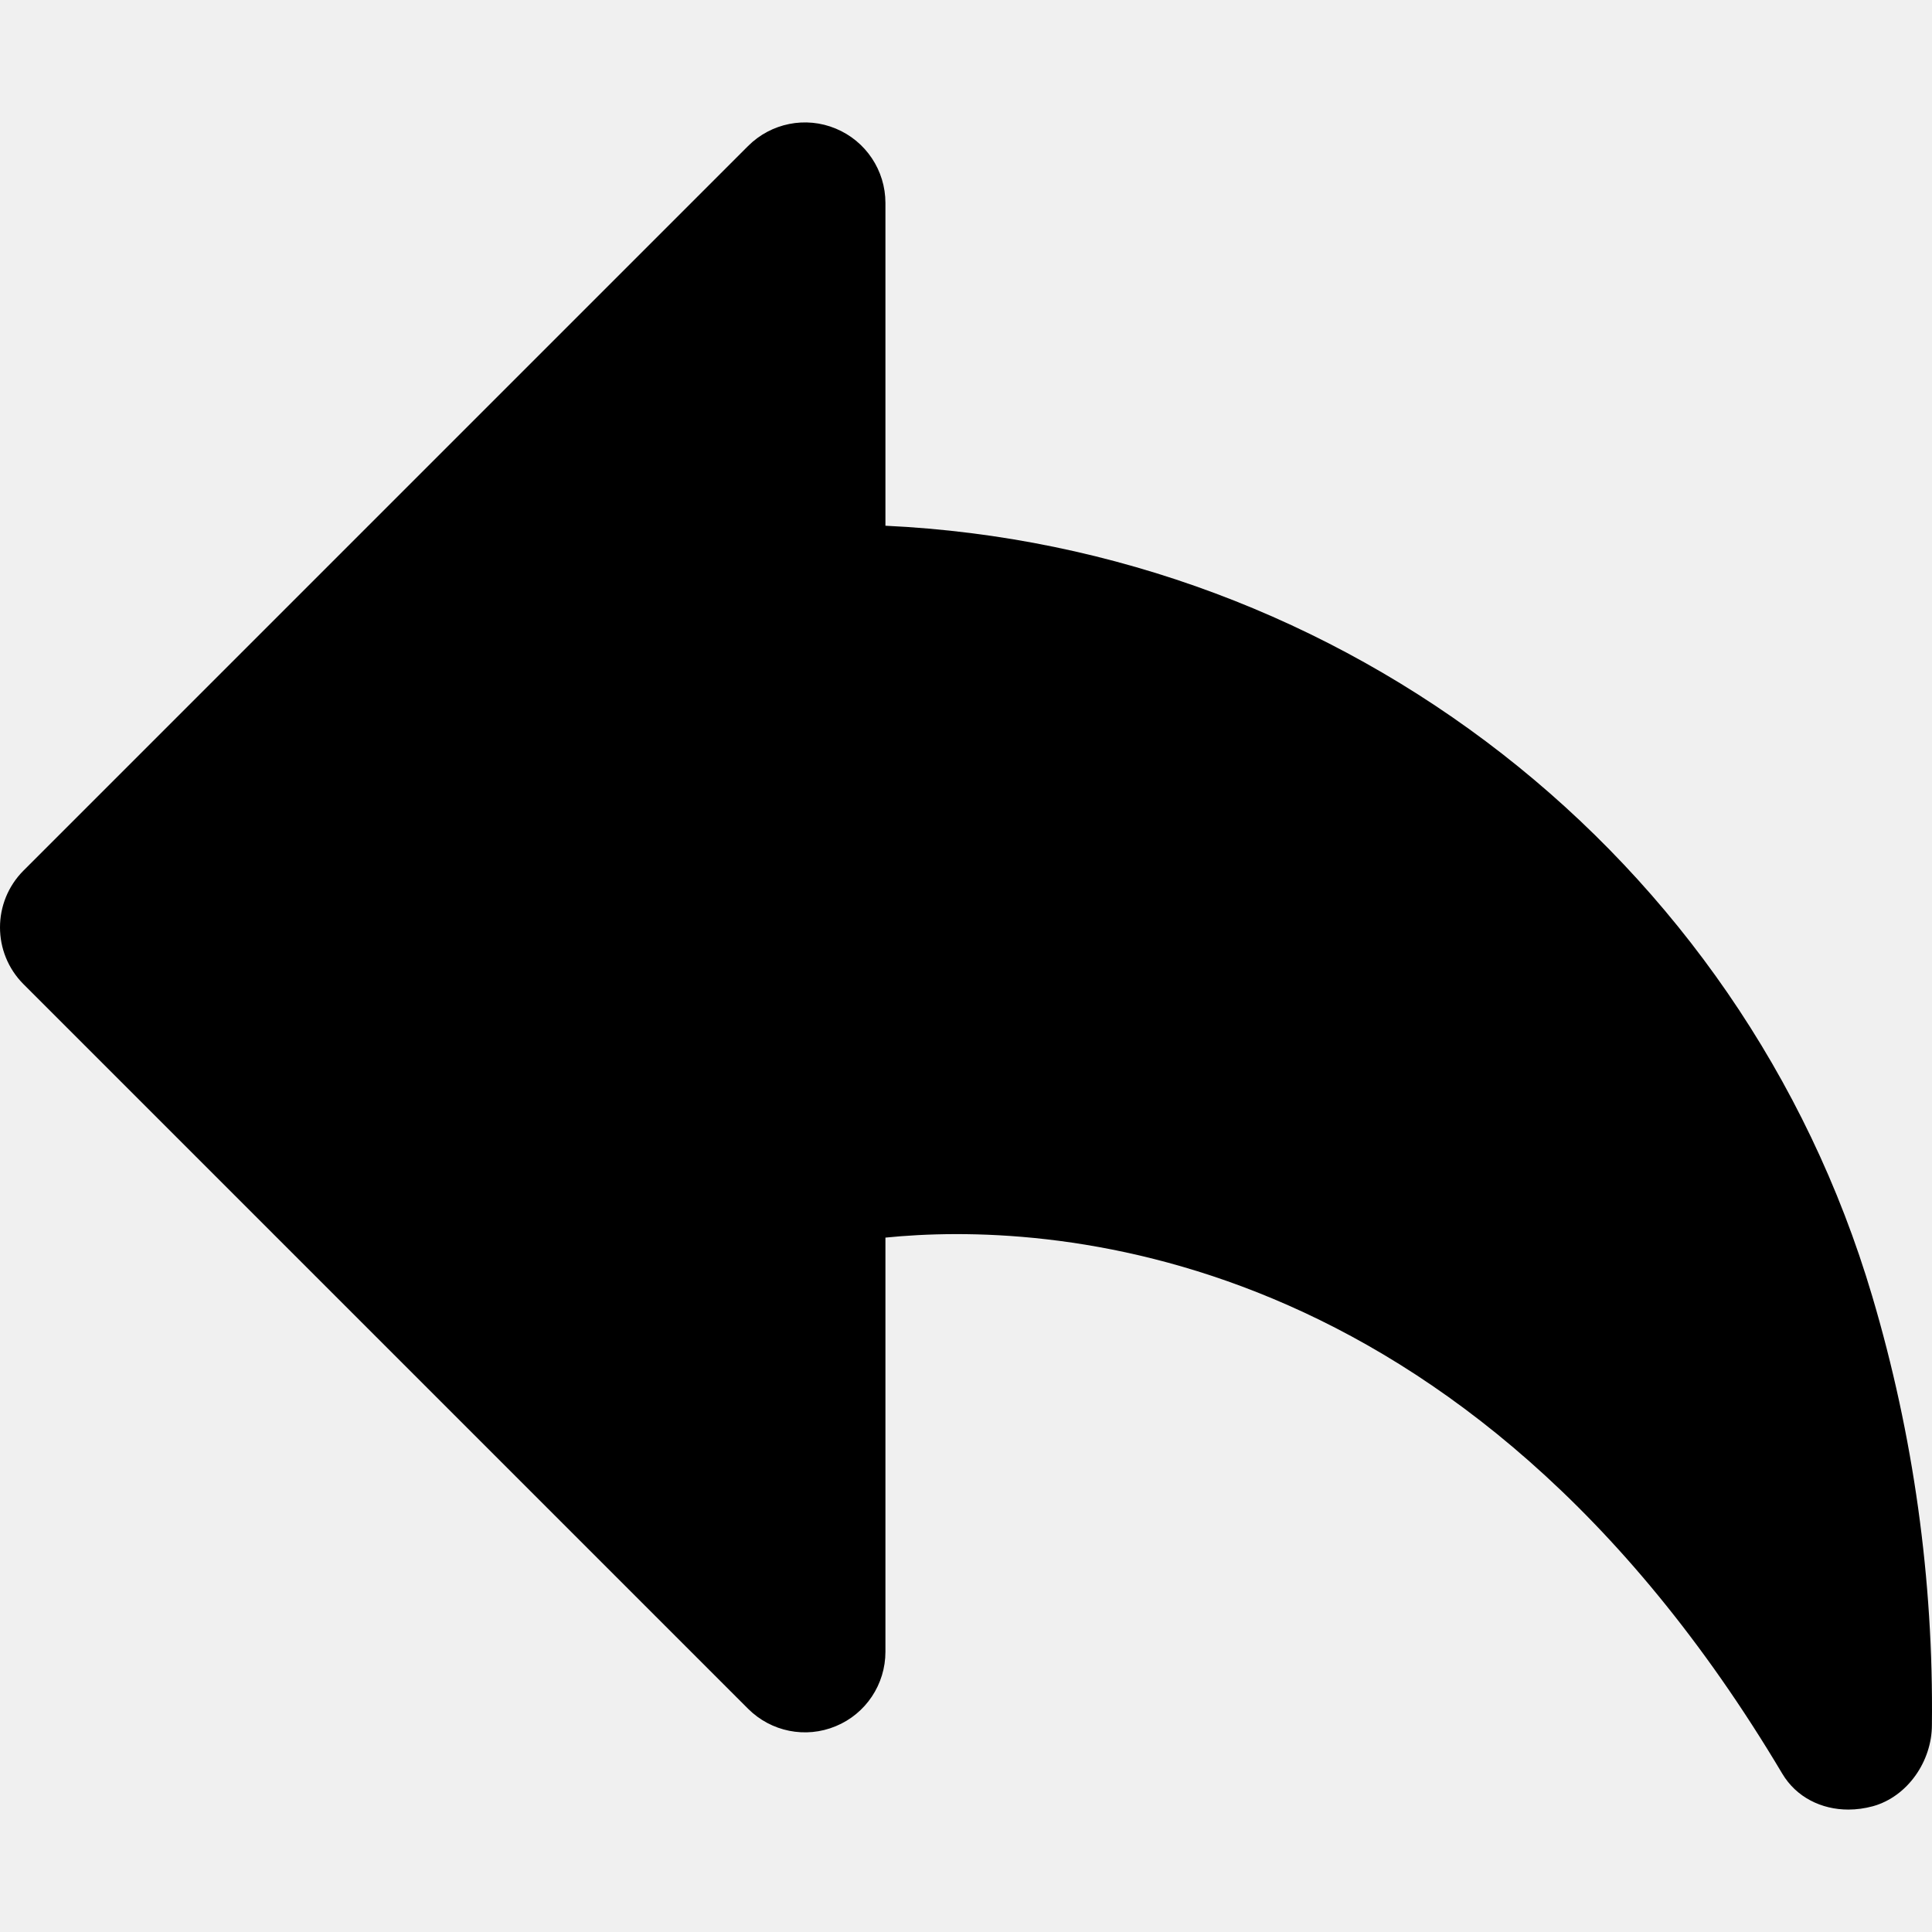
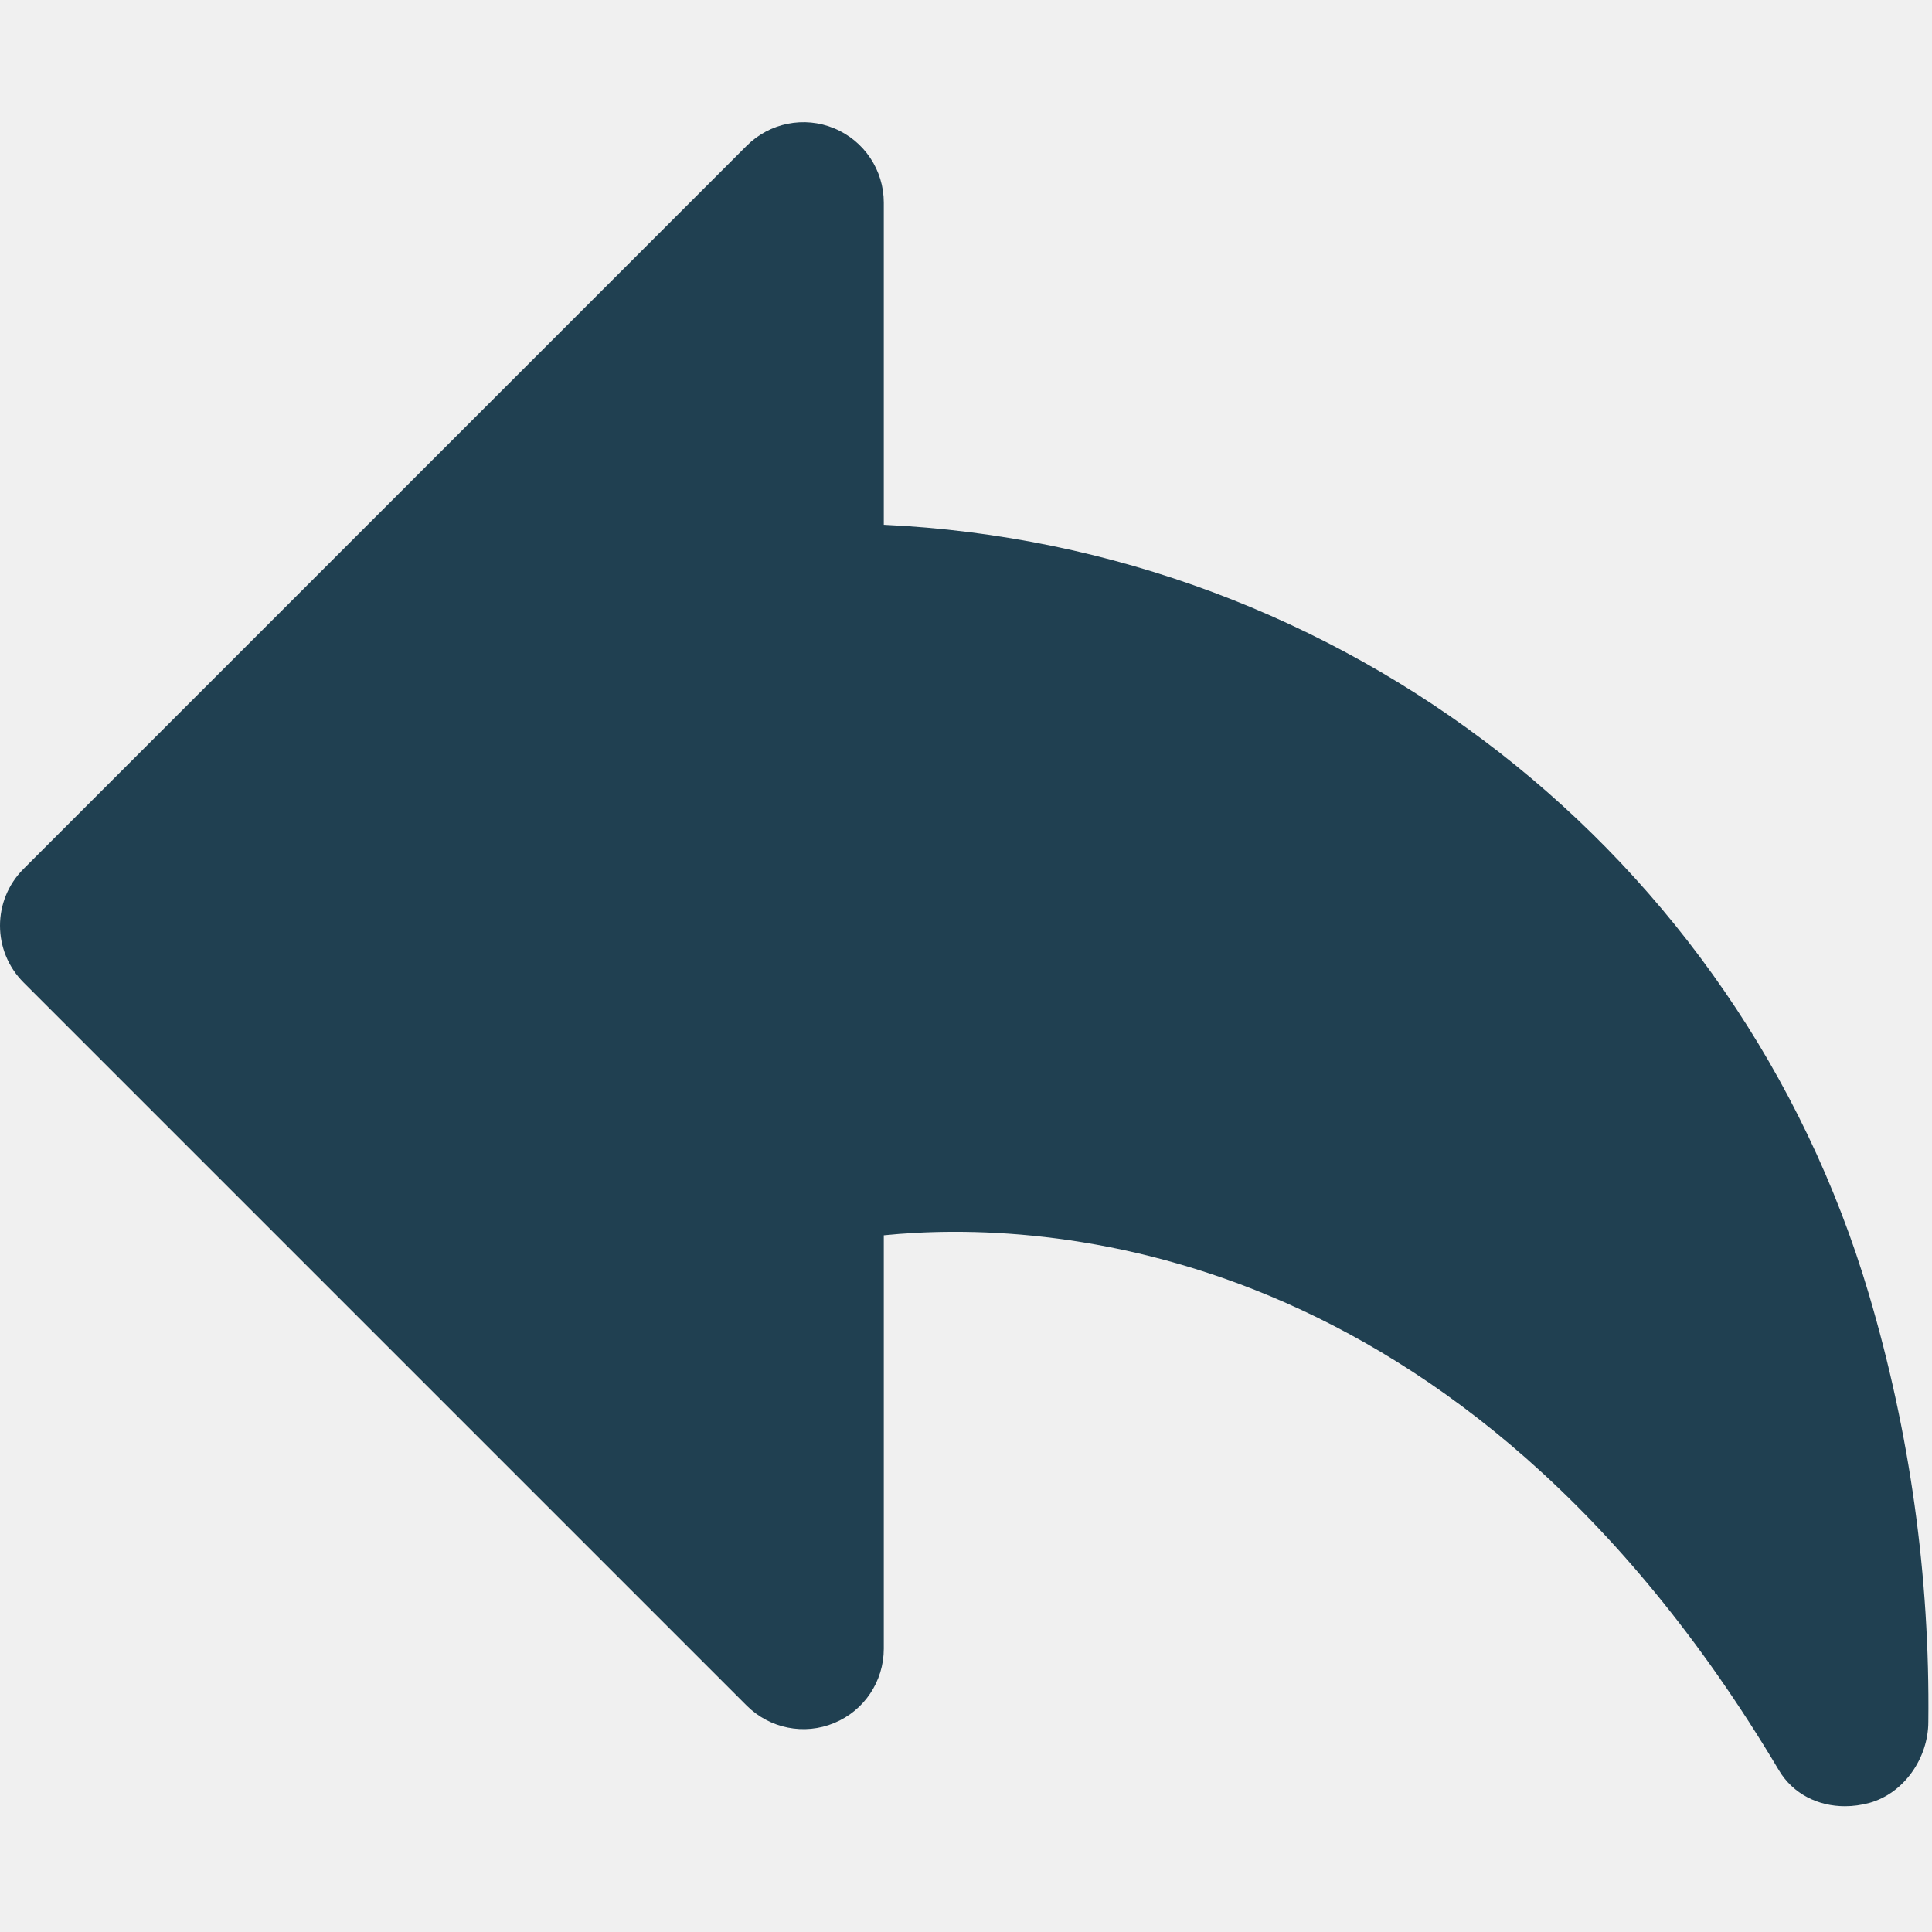
- <svg xmlns="http://www.w3.org/2000/svg" version="1.1" id="Layer_1" x="0px" y="0px" viewBox="0 0 512.053 512.053" style="enable-background:new 0 0 512.053 512.053;" xml:space="preserve">
-   <g>
-     <g>
-       <path d="M496.197,343.5C461.595,226.721,356.4,145.057,234.672,139.34V53.793c0-8.619-5.184-16.405-13.163-19.712    c-7.979-3.328-17.152-1.472-23.253,4.629l-192,192c-8.341,8.341-8.341,21.824,0,30.165l192,192    c6.101,6.101,15.275,7.957,23.253,4.629c7.979-3.285,13.163-11.093,13.163-19.712v-109.78    c41.429-4.203,153.195,0.043,237.675,142.037c3.755,6.336,10.453,9.557,17.536,9.557c2.155,0,4.309-0.299,6.464-0.875    c9.237-2.539,15.68-11.947,15.68-21.547C512.475,418.636,507.141,380.385,496.197,343.5z" />
-     </g>
+ <svg xmlns="http://www.w3.org/2000/svg" width="513" height="513" viewBox="0 0 513 513" fill="none">
+   <g clip-path="url(#clip0)">
+     <path d="M496.197 343.5C461.595 226.721 356.4 145.057 234.672 139.34V53.793C234.672 45.174 229.488 37.388 221.509 34.081C213.53 30.753 204.357 32.609 198.256 38.71L6.256 230.71C-2.085 239.051 -2.085 252.534 6.256 260.875L198.256 452.875C204.357 458.976 213.531 460.832 221.509 457.504C229.488 454.219 234.672 446.411 234.672 437.792V328.012C276.101 323.809 387.867 328.055 472.347 470.049C476.102 476.385 482.8 479.606 489.883 479.606C492.038 479.606 494.192 479.307 496.347 478.731C505.584 476.192 512.027 466.784 512.027 457.184C512.475 418.636 507.141 380.385 496.197 343.5Z" fill="#204051" />
  </g>
-   <g>
- </g>
-   <g>
- </g>
-   <g>
- </g>
-   <g>
- </g>
-   <g>
- </g>
-   <g>
- </g>
-   <g>
- </g>
-   <g>
- </g>
-   <g>
- </g>
-   <g>
- </g>
-   <g>
- </g>
-   <g>
- </g>
-   <g>
- </g>
-   <g>
- </g>
-   <g>
- </g>
+   <defs>
+     <clipPath id="clip0">
+       <rect width="512.053" height="512.053" fill="white" />
+     </clipPath>
+   </defs>
</svg>
